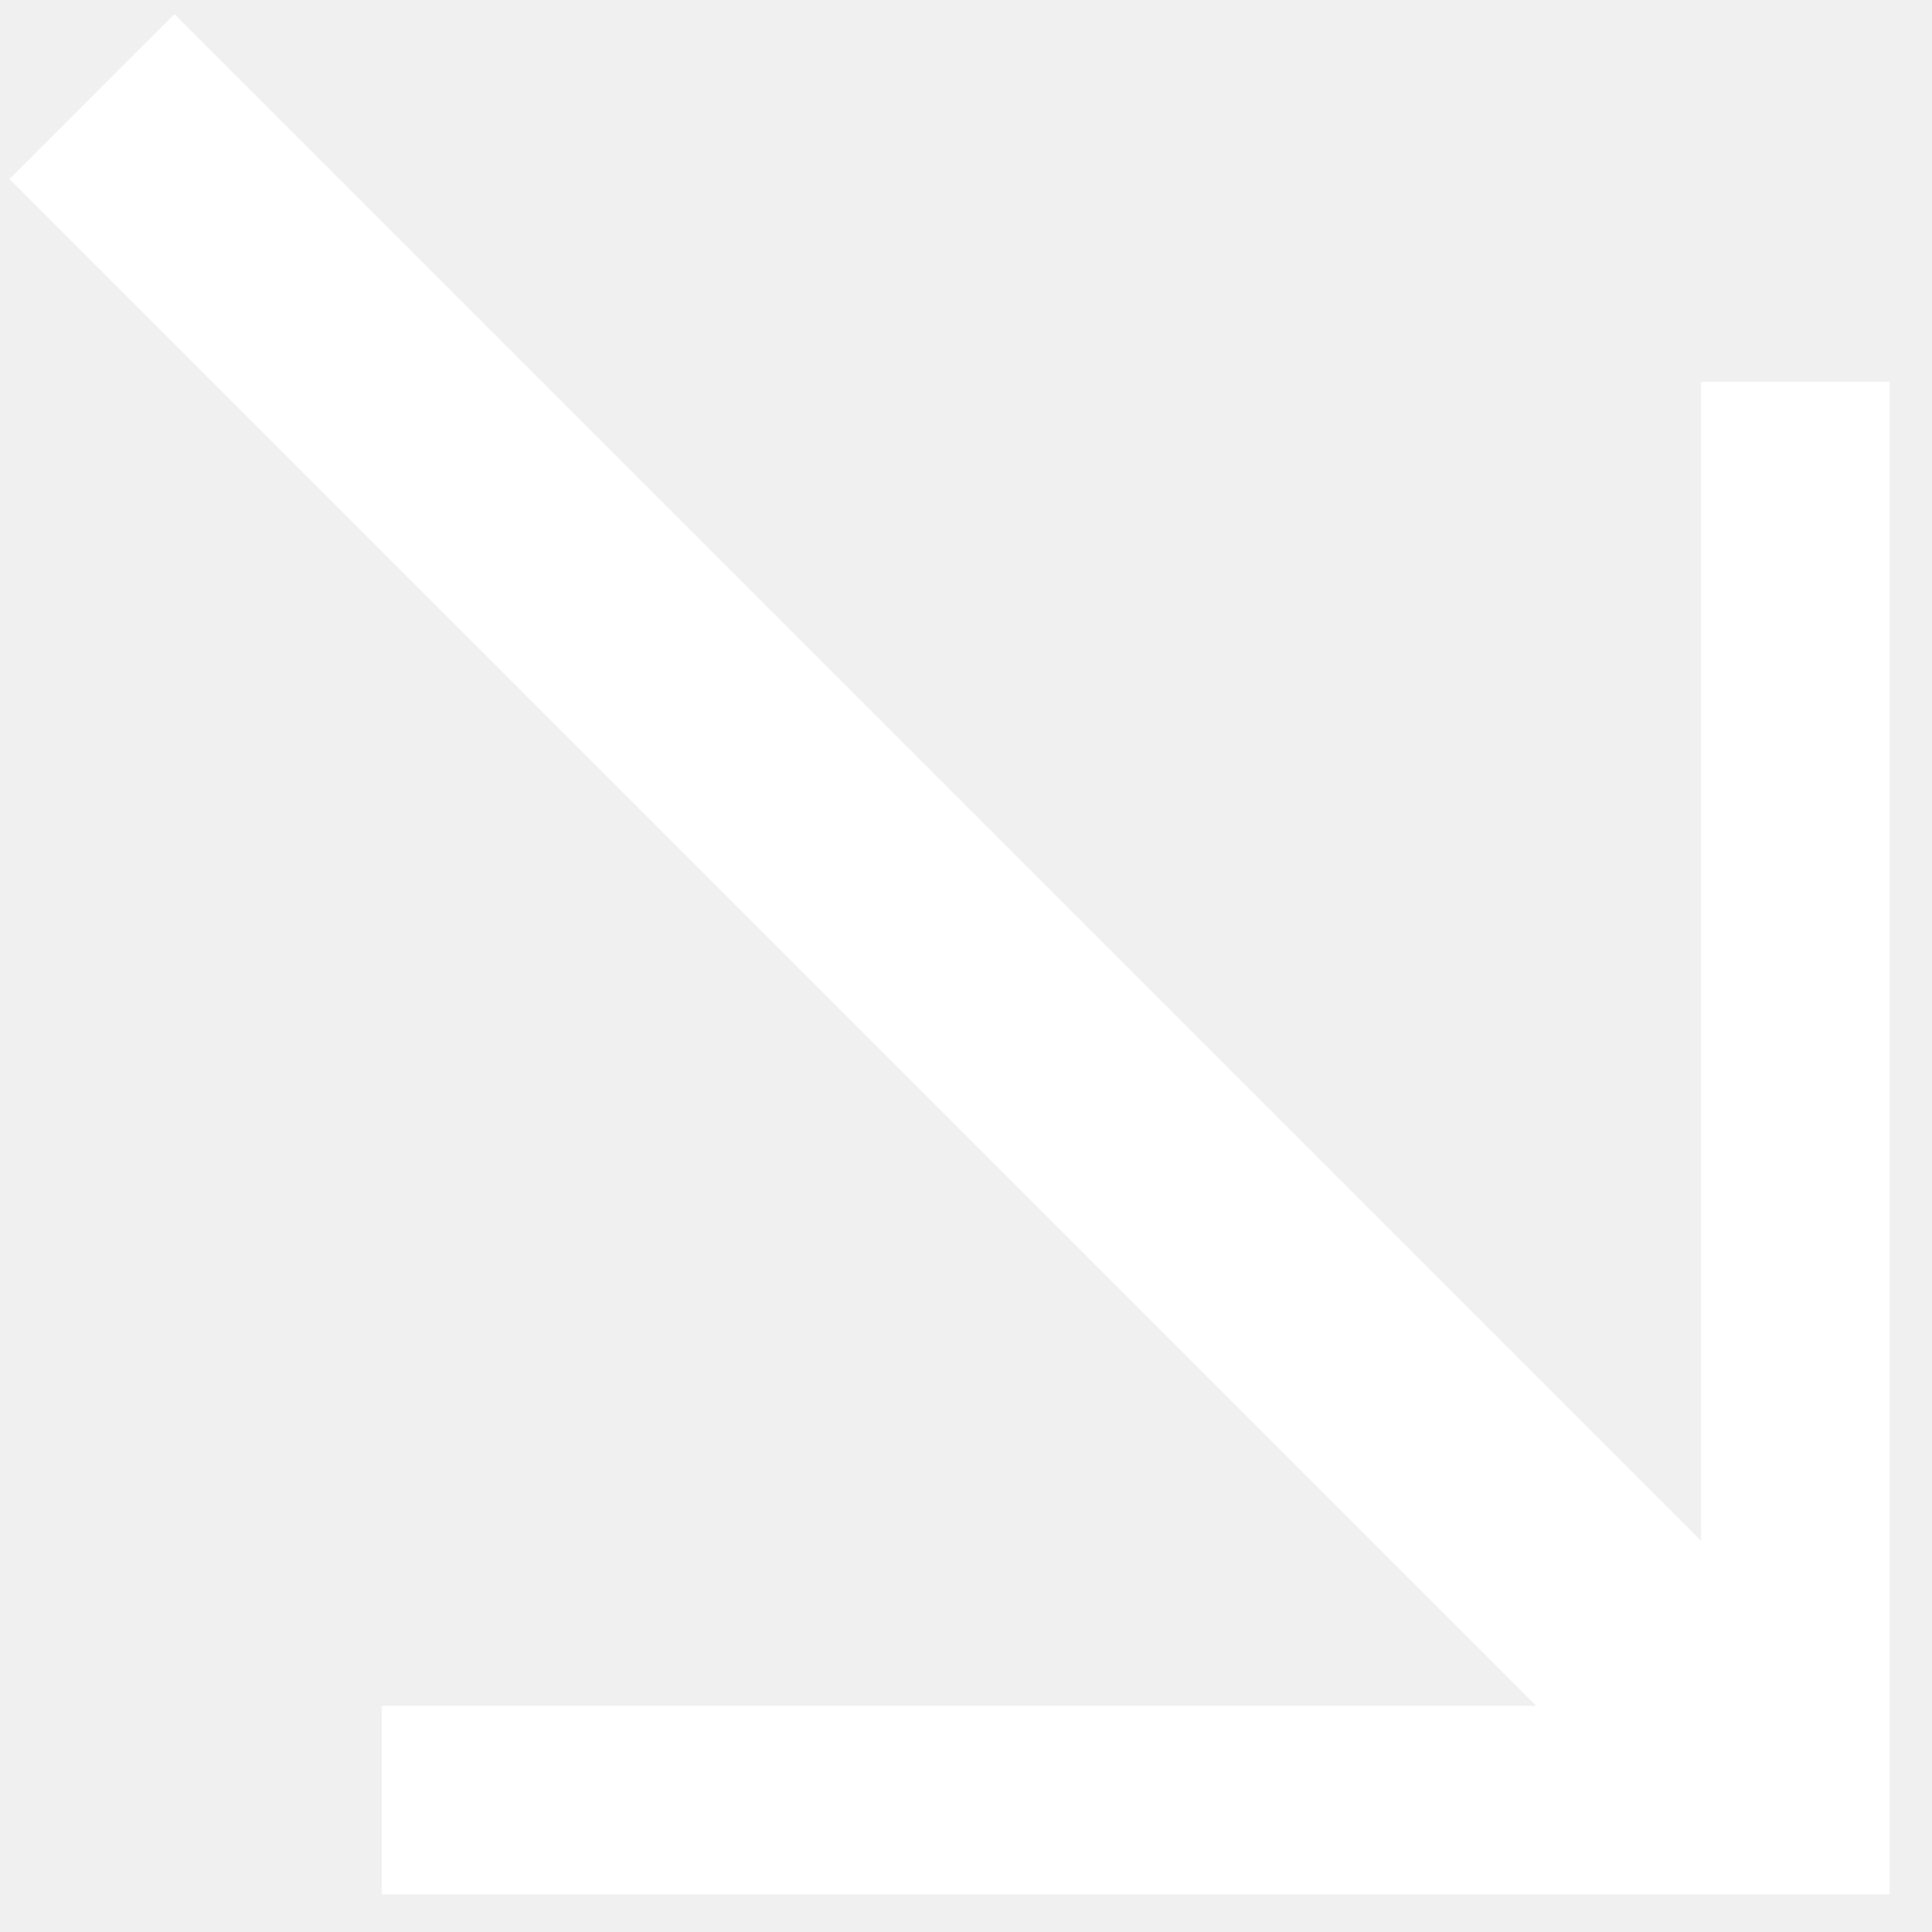
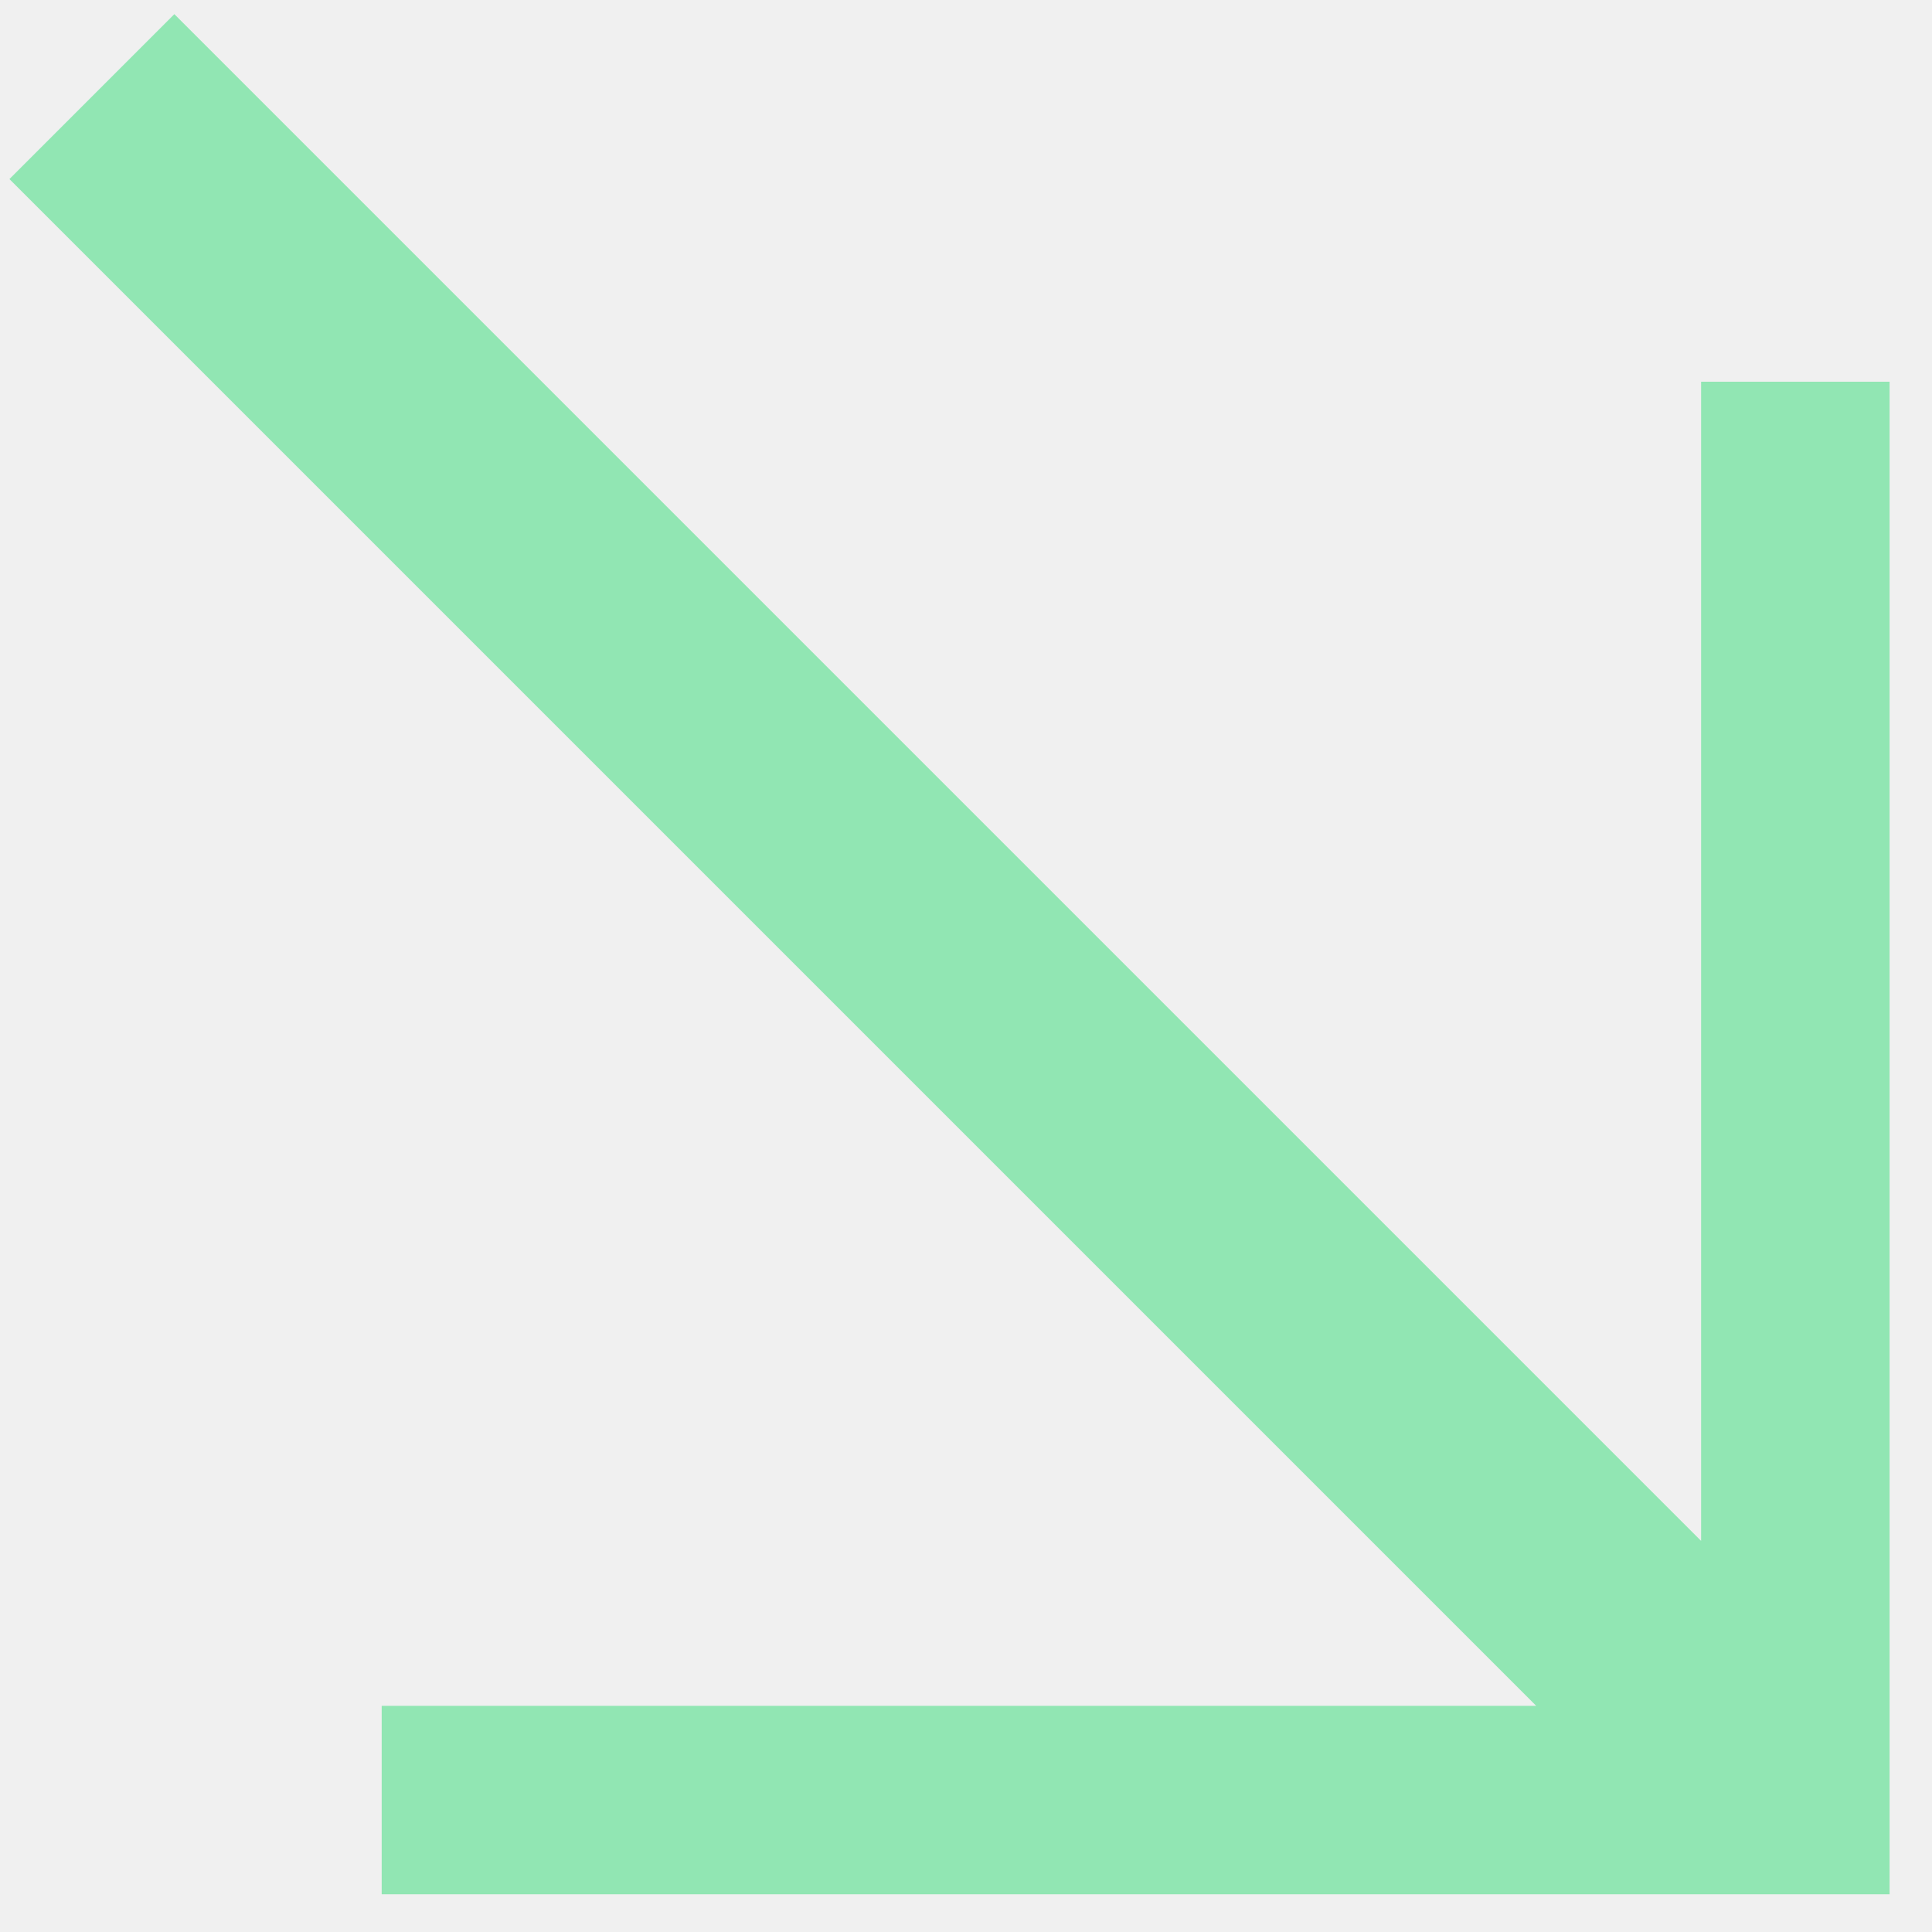
<svg xmlns="http://www.w3.org/2000/svg" version="1.1" id="Layer_1" x="0px" y="0px" viewBox="0 0 41 41" style="enable-background:new 0 0 41 41;" xml:space="preserve">
  <style type="text/css">
- 	.st0{fill-rule:evenodd;clip-rule:evenodd;fill:#FFFFFF;}
+ 	.st0{fill-rule:evenodd;clip-rule:evenodd;fill:#91E6B3;}
</style>
  <path class="st0" d="M40.1,8.1h-4v24.6L3.7,0.3L0.2,3.8l32.4,32.4H8.1v4h32V8.1z" />
</svg>
